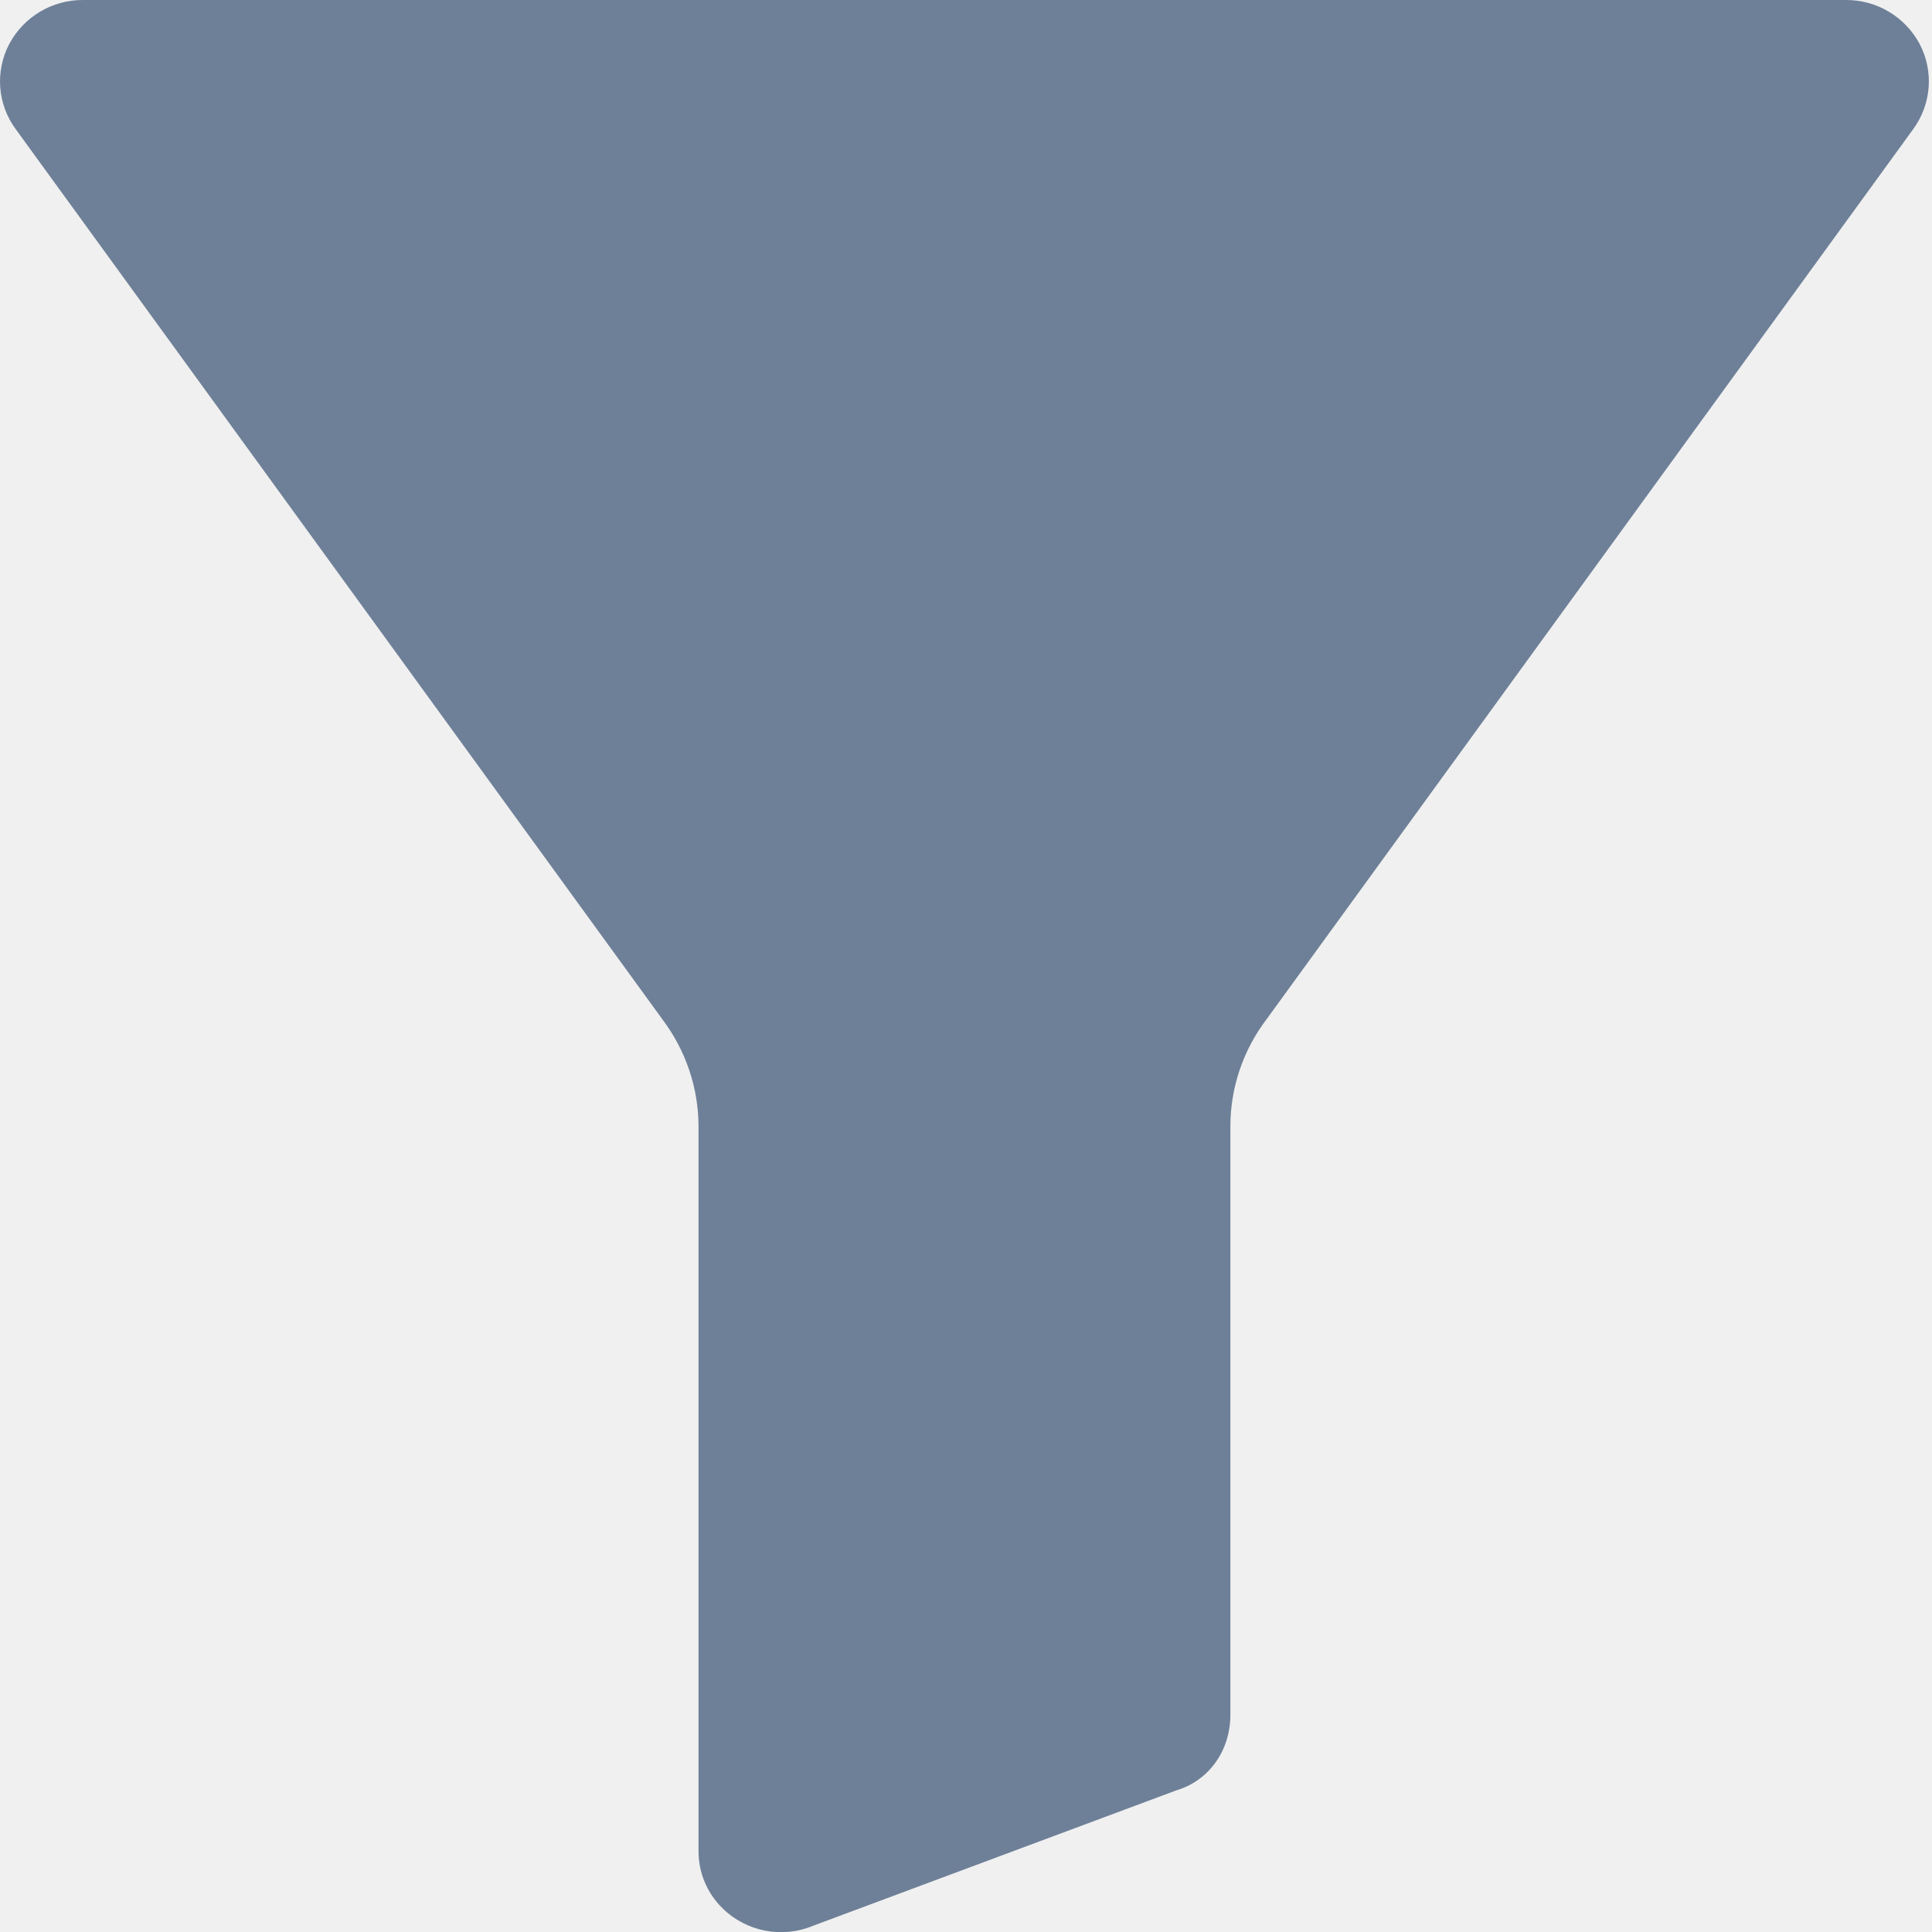
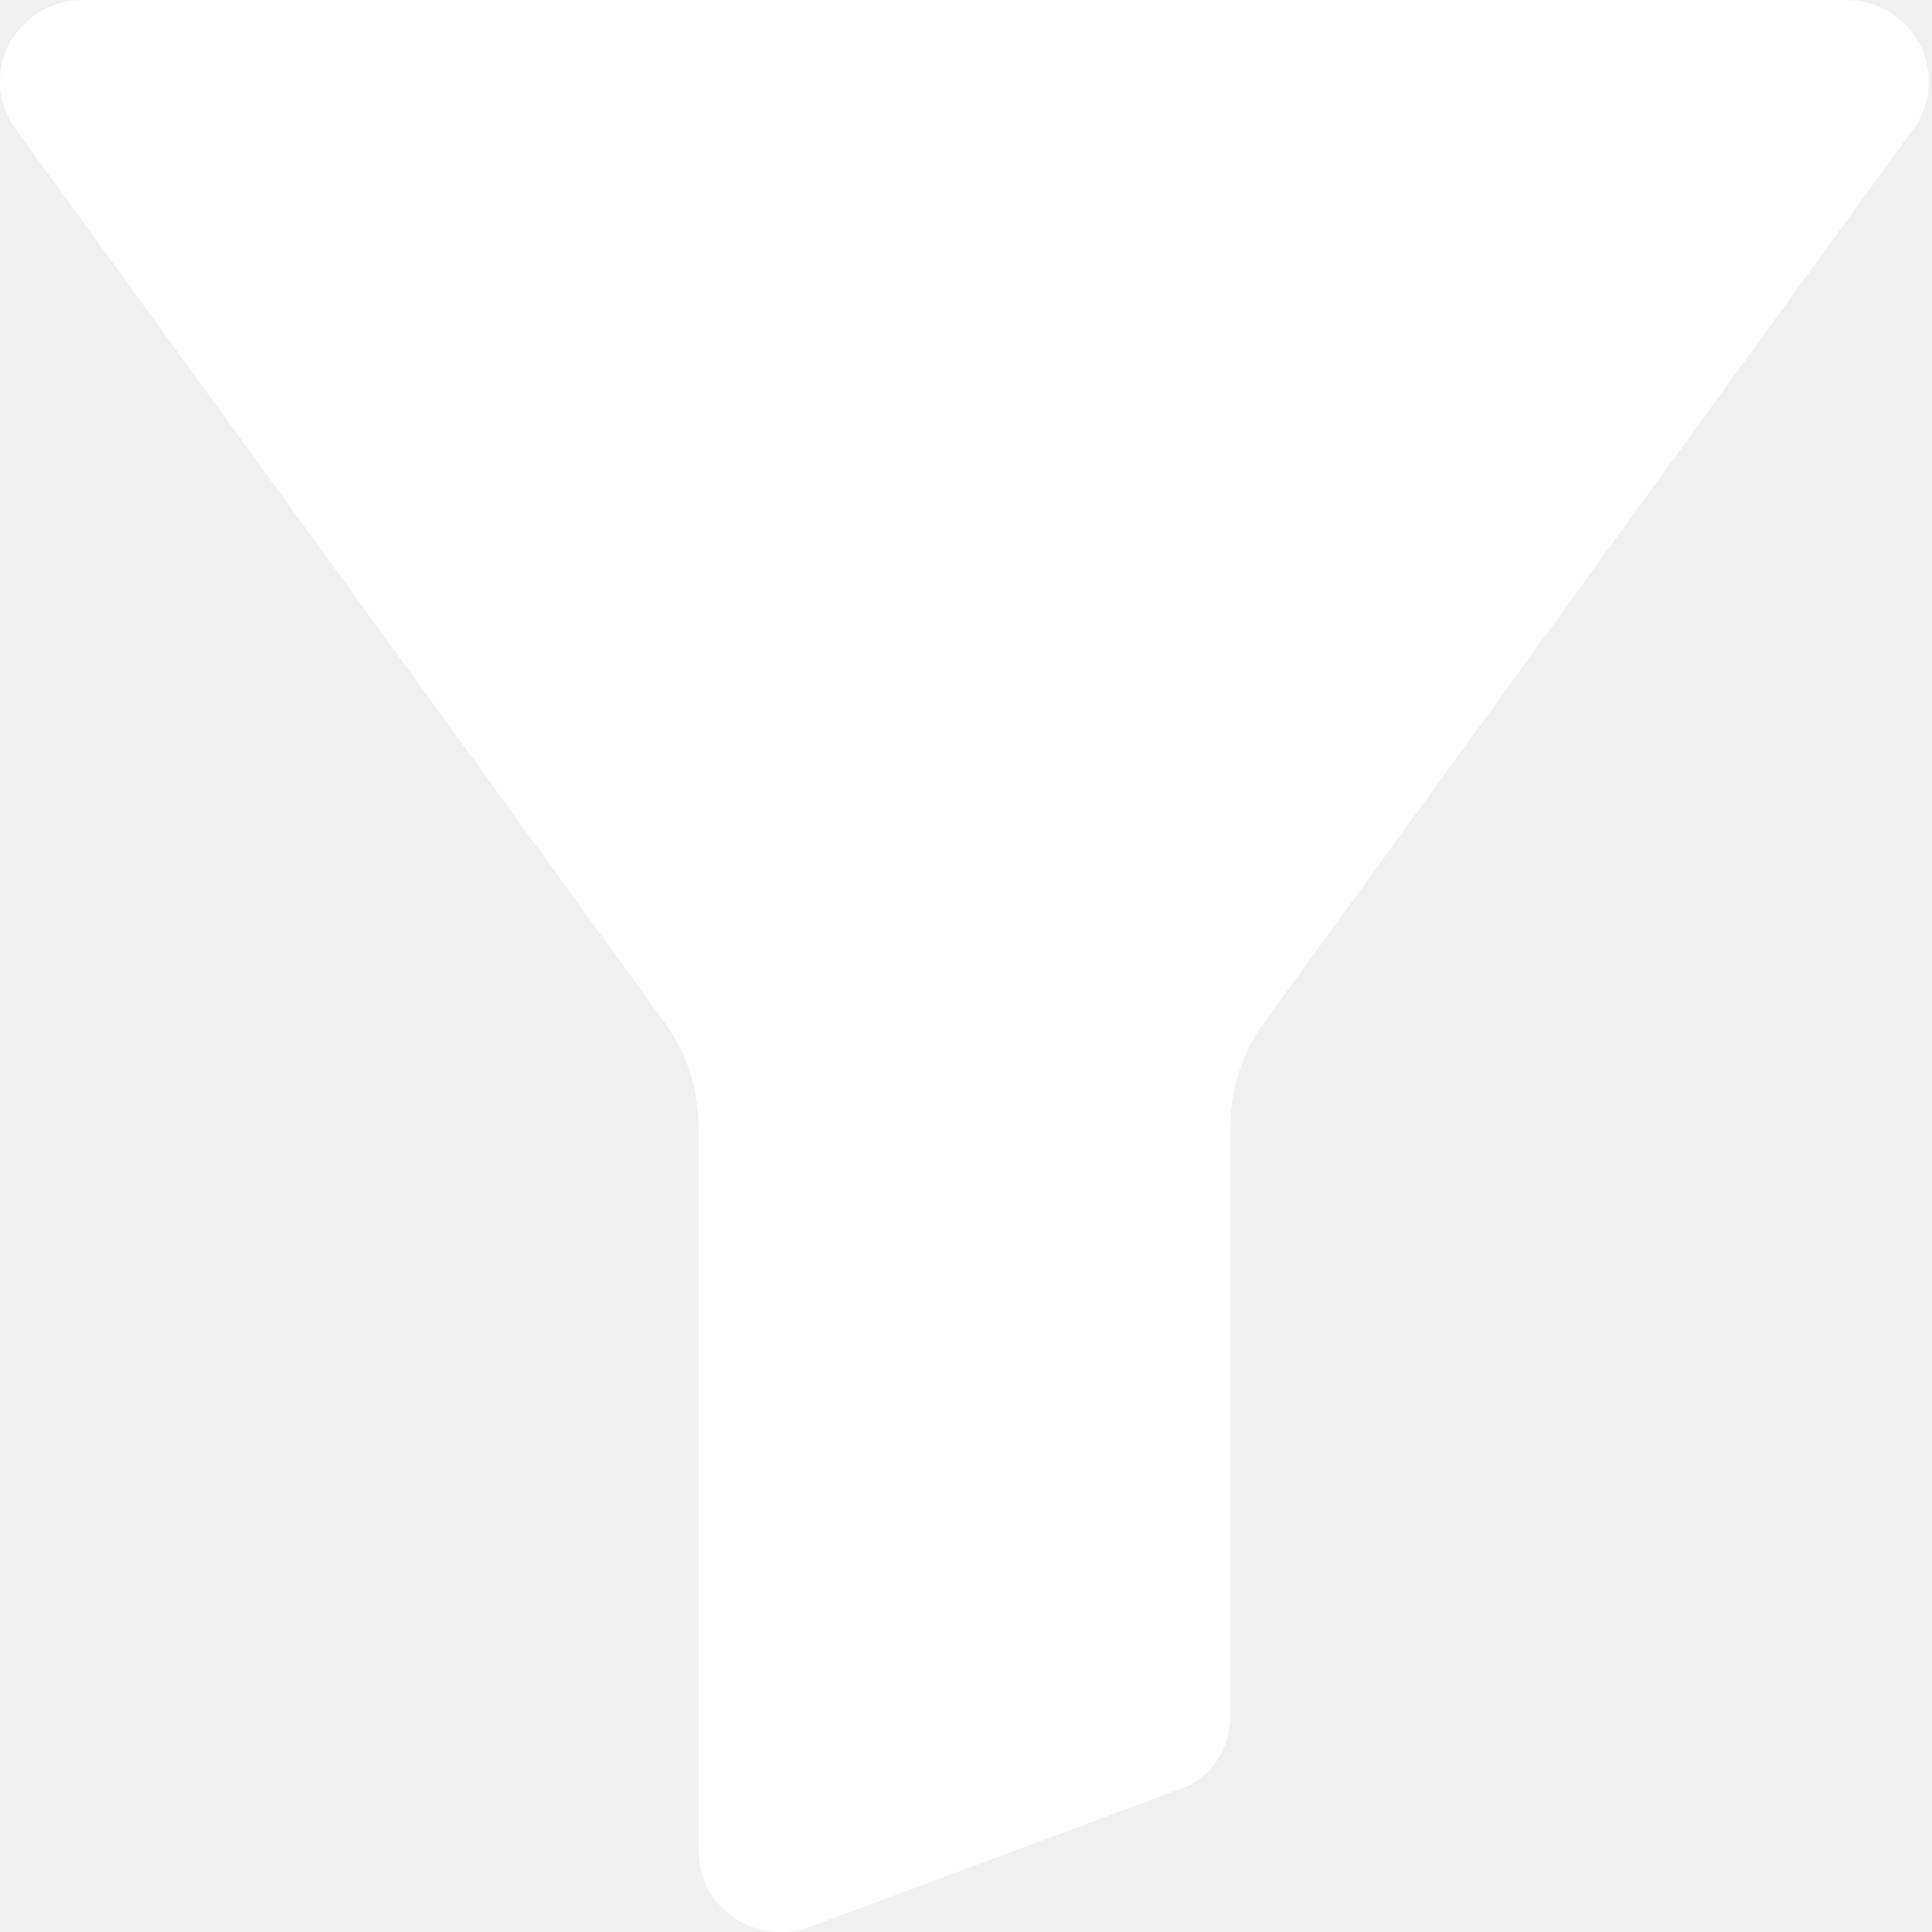
<svg xmlns="http://www.w3.org/2000/svg" width="20" height="20">
-   <path d="M19.108 0H.86a.86.86 0 00-.764.455.833.833 0 00.068.884l6.685 9.202.007.01c.242.32.374.708.375 1.107v7.502a.825.825 0 00.248.594.865.865 0 00.942.18l3.756-1.4c.337-.1.56-.41.56-.784v-6.092c0-.399.132-.787.375-1.108l.007-.009 6.685-9.202c.19-.26.217-.6.068-.884A.86.86 0 0019.108 0z" fill="#6E8098" fill-rule="nonzero" />
+   <path d="M19.108 0H.86a.86.86 0 00-.764.455.833.833 0 00.068.884l6.685 9.202.007.01c.242.32.374.708.375 1.107v7.502a.825.825 0 00.248.594.865.865 0 00.942.18l3.756-1.4c.337-.1.56-.41.56-.784v-6.092c0-.399.132-.787.375-1.108l.007-.009 6.685-9.202c.19-.26.217-.6.068-.884A.86.86 0 0019.108 0z" fill="#FFFFFF" fill-rule="nonzero" />
</svg>
